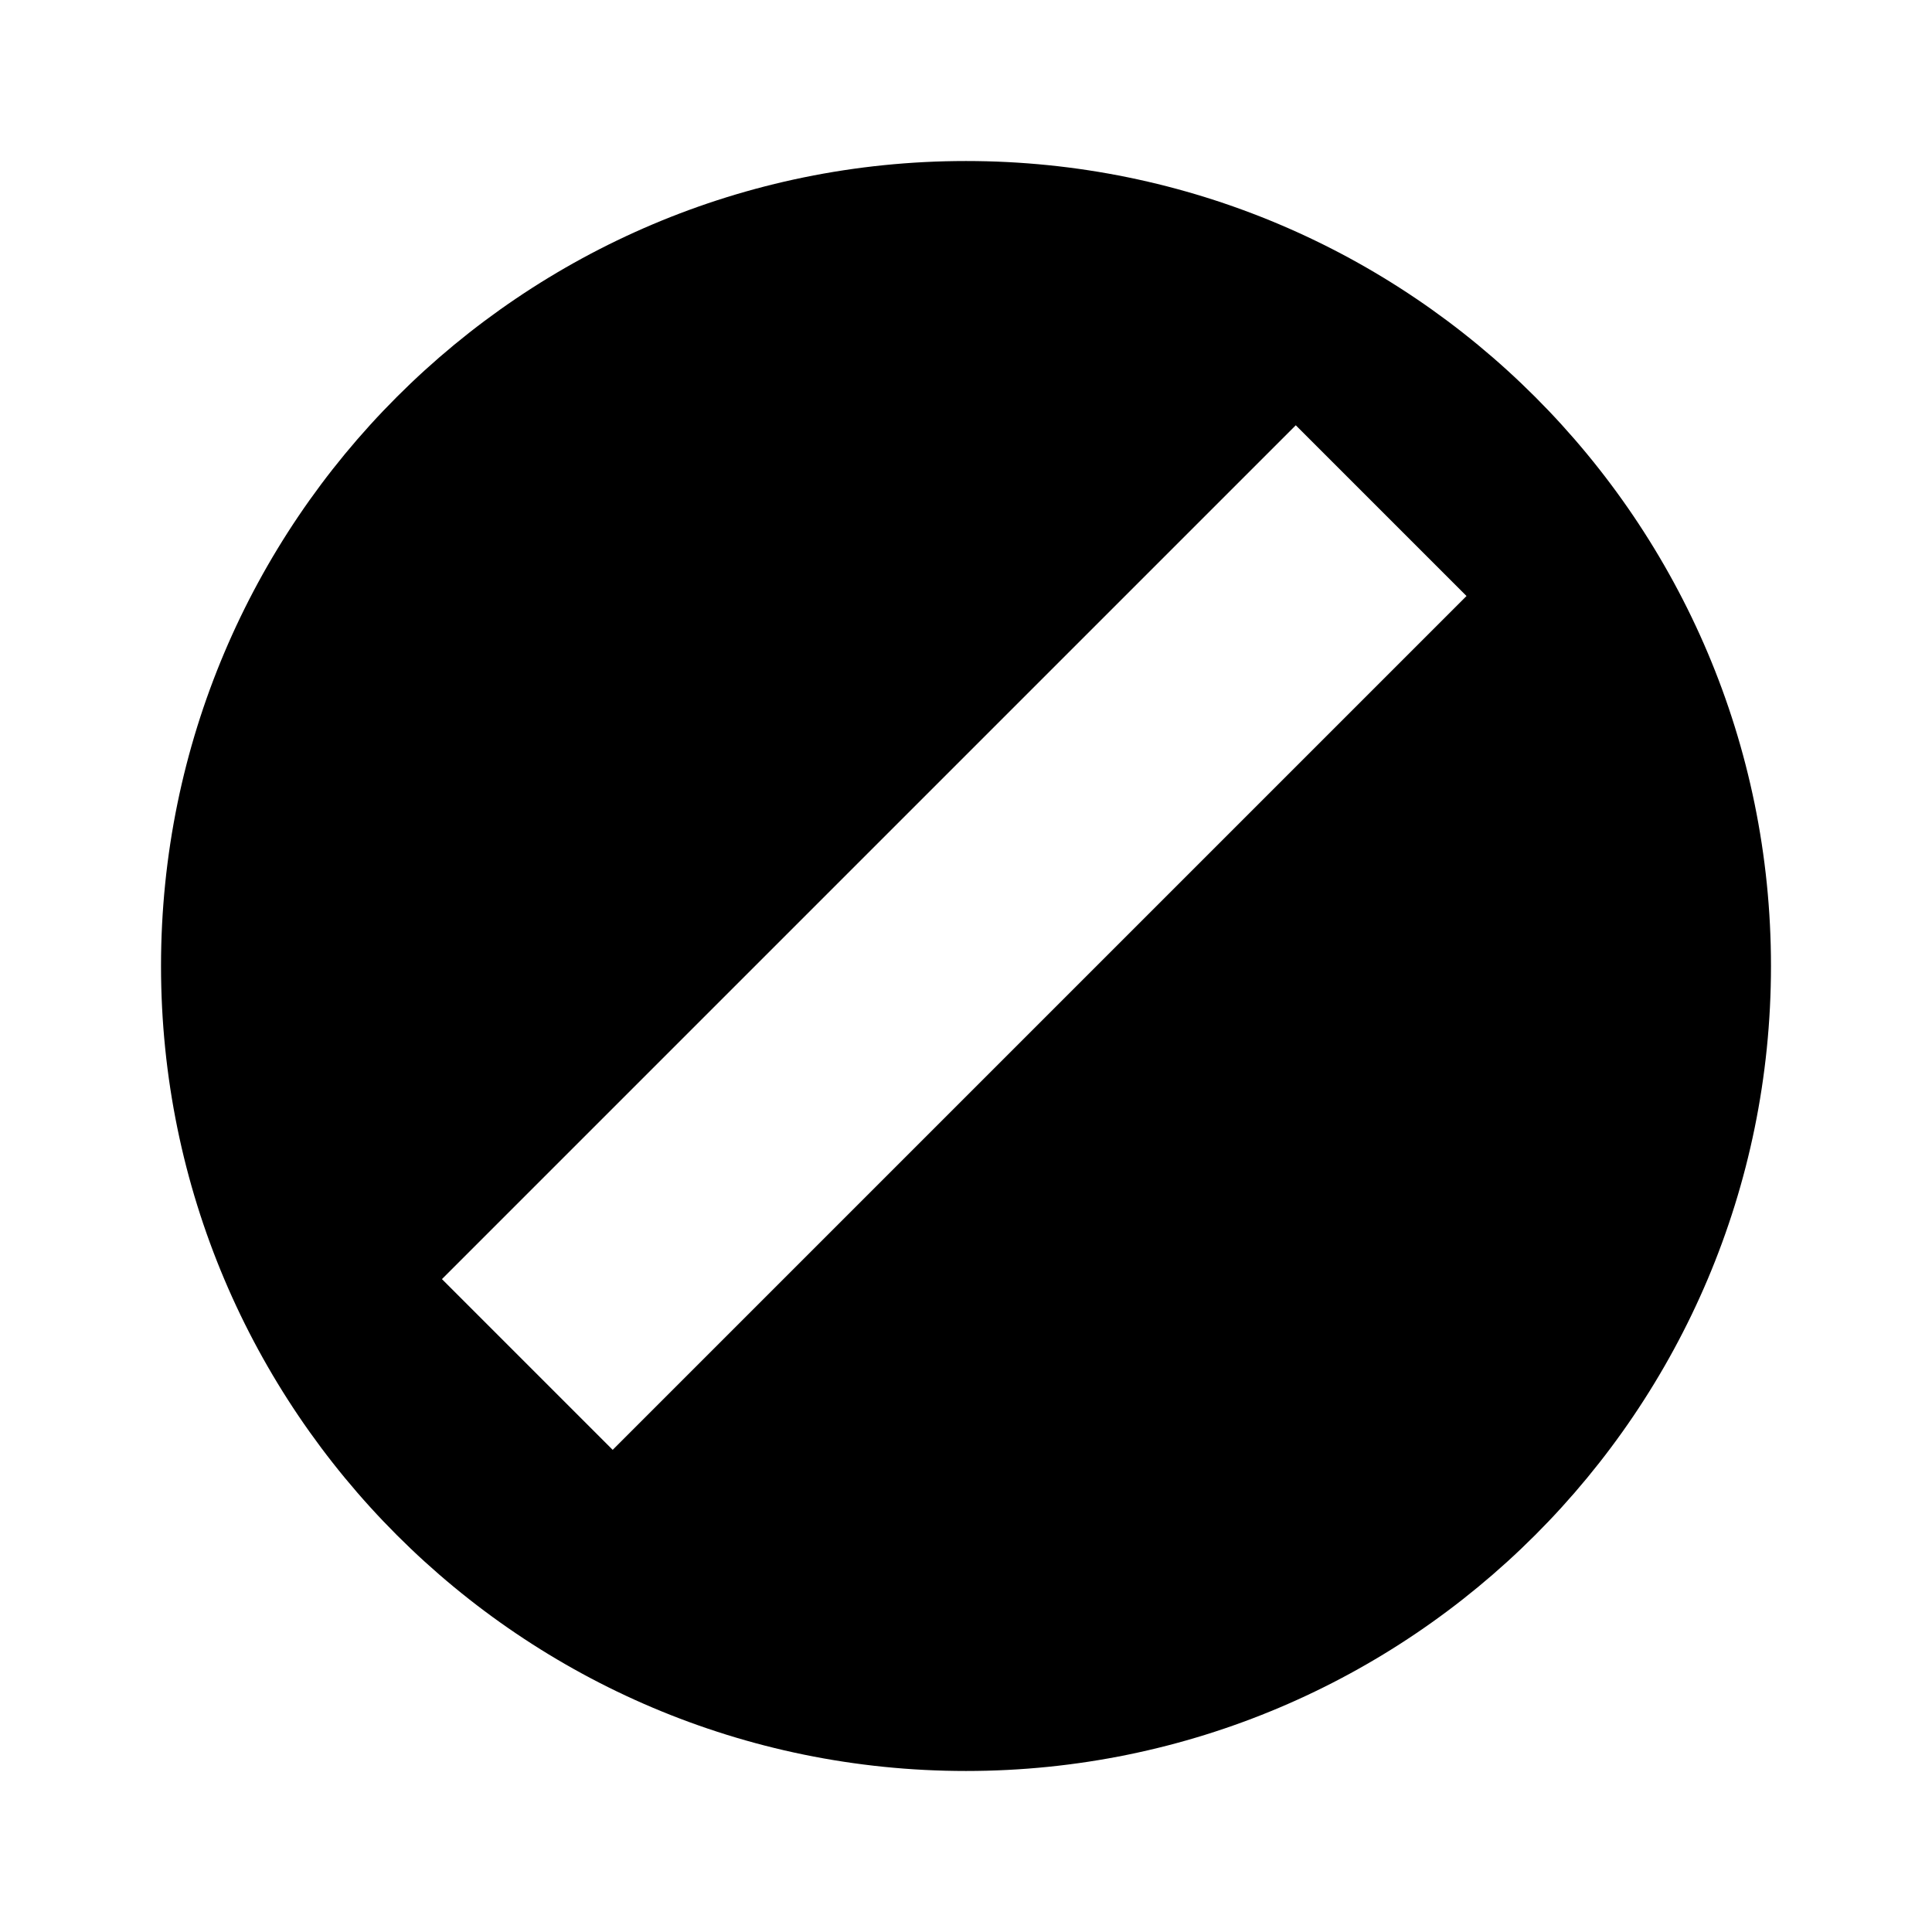
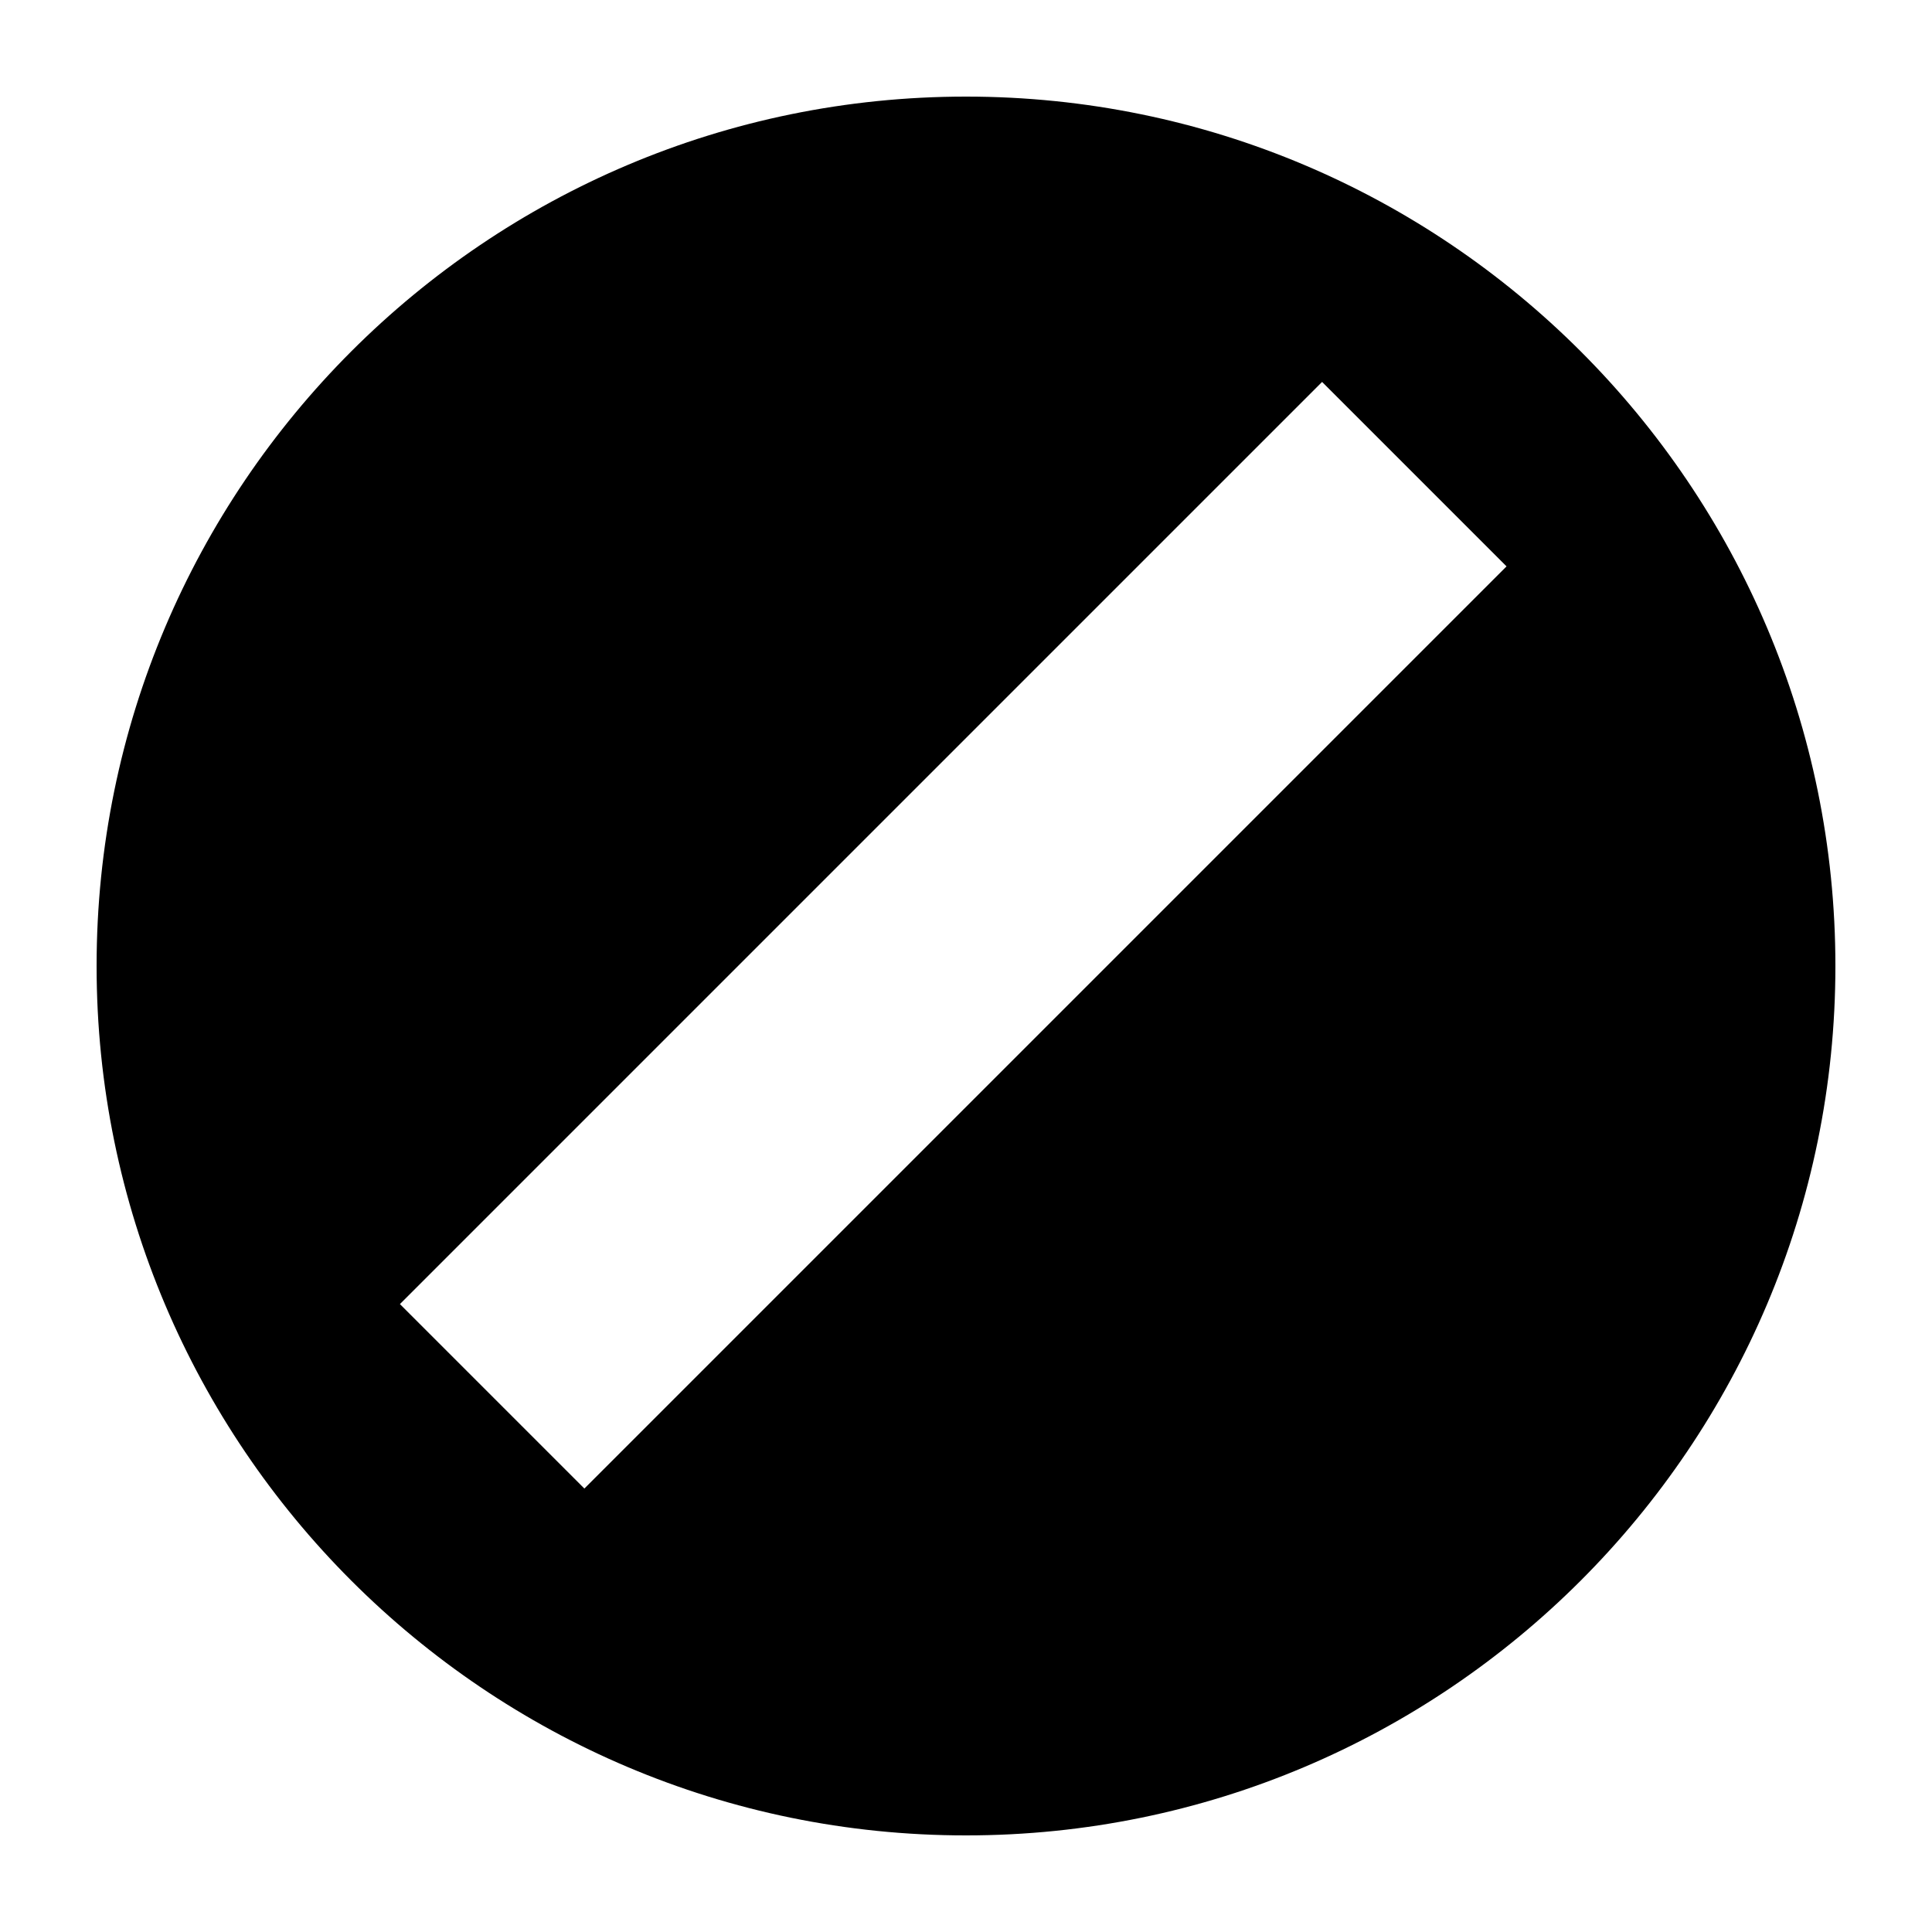
<svg xmlns="http://www.w3.org/2000/svg" viewBox="0 0 32 32" version="1.1">
-   <path d="M16 2.667c-7.36 0-13.333 5.973-13.333 13.333s5.973 13.333 13.333 13.333c7.36 0 13.333-5.973 13.333-13.333s-5.973-13.333-13.333-13.333zM24.29 9.872l-14.142 14.142-2.828-2.828 14.142-14.142 2.828 2.828z" />
+   <path d="M16 1.6c-7.949 0-14.4 6.451-14.4 14.4s6.451 14.4 14.4 14.4c7.949 0 14.4-6.451 14.4-14.4s-6.451-14.4-14.4-14.4zM24.953 9.381l-15.274 15.274-3.055-3.055 15.274-15.274 3.055 3.055z" />
</svg>
